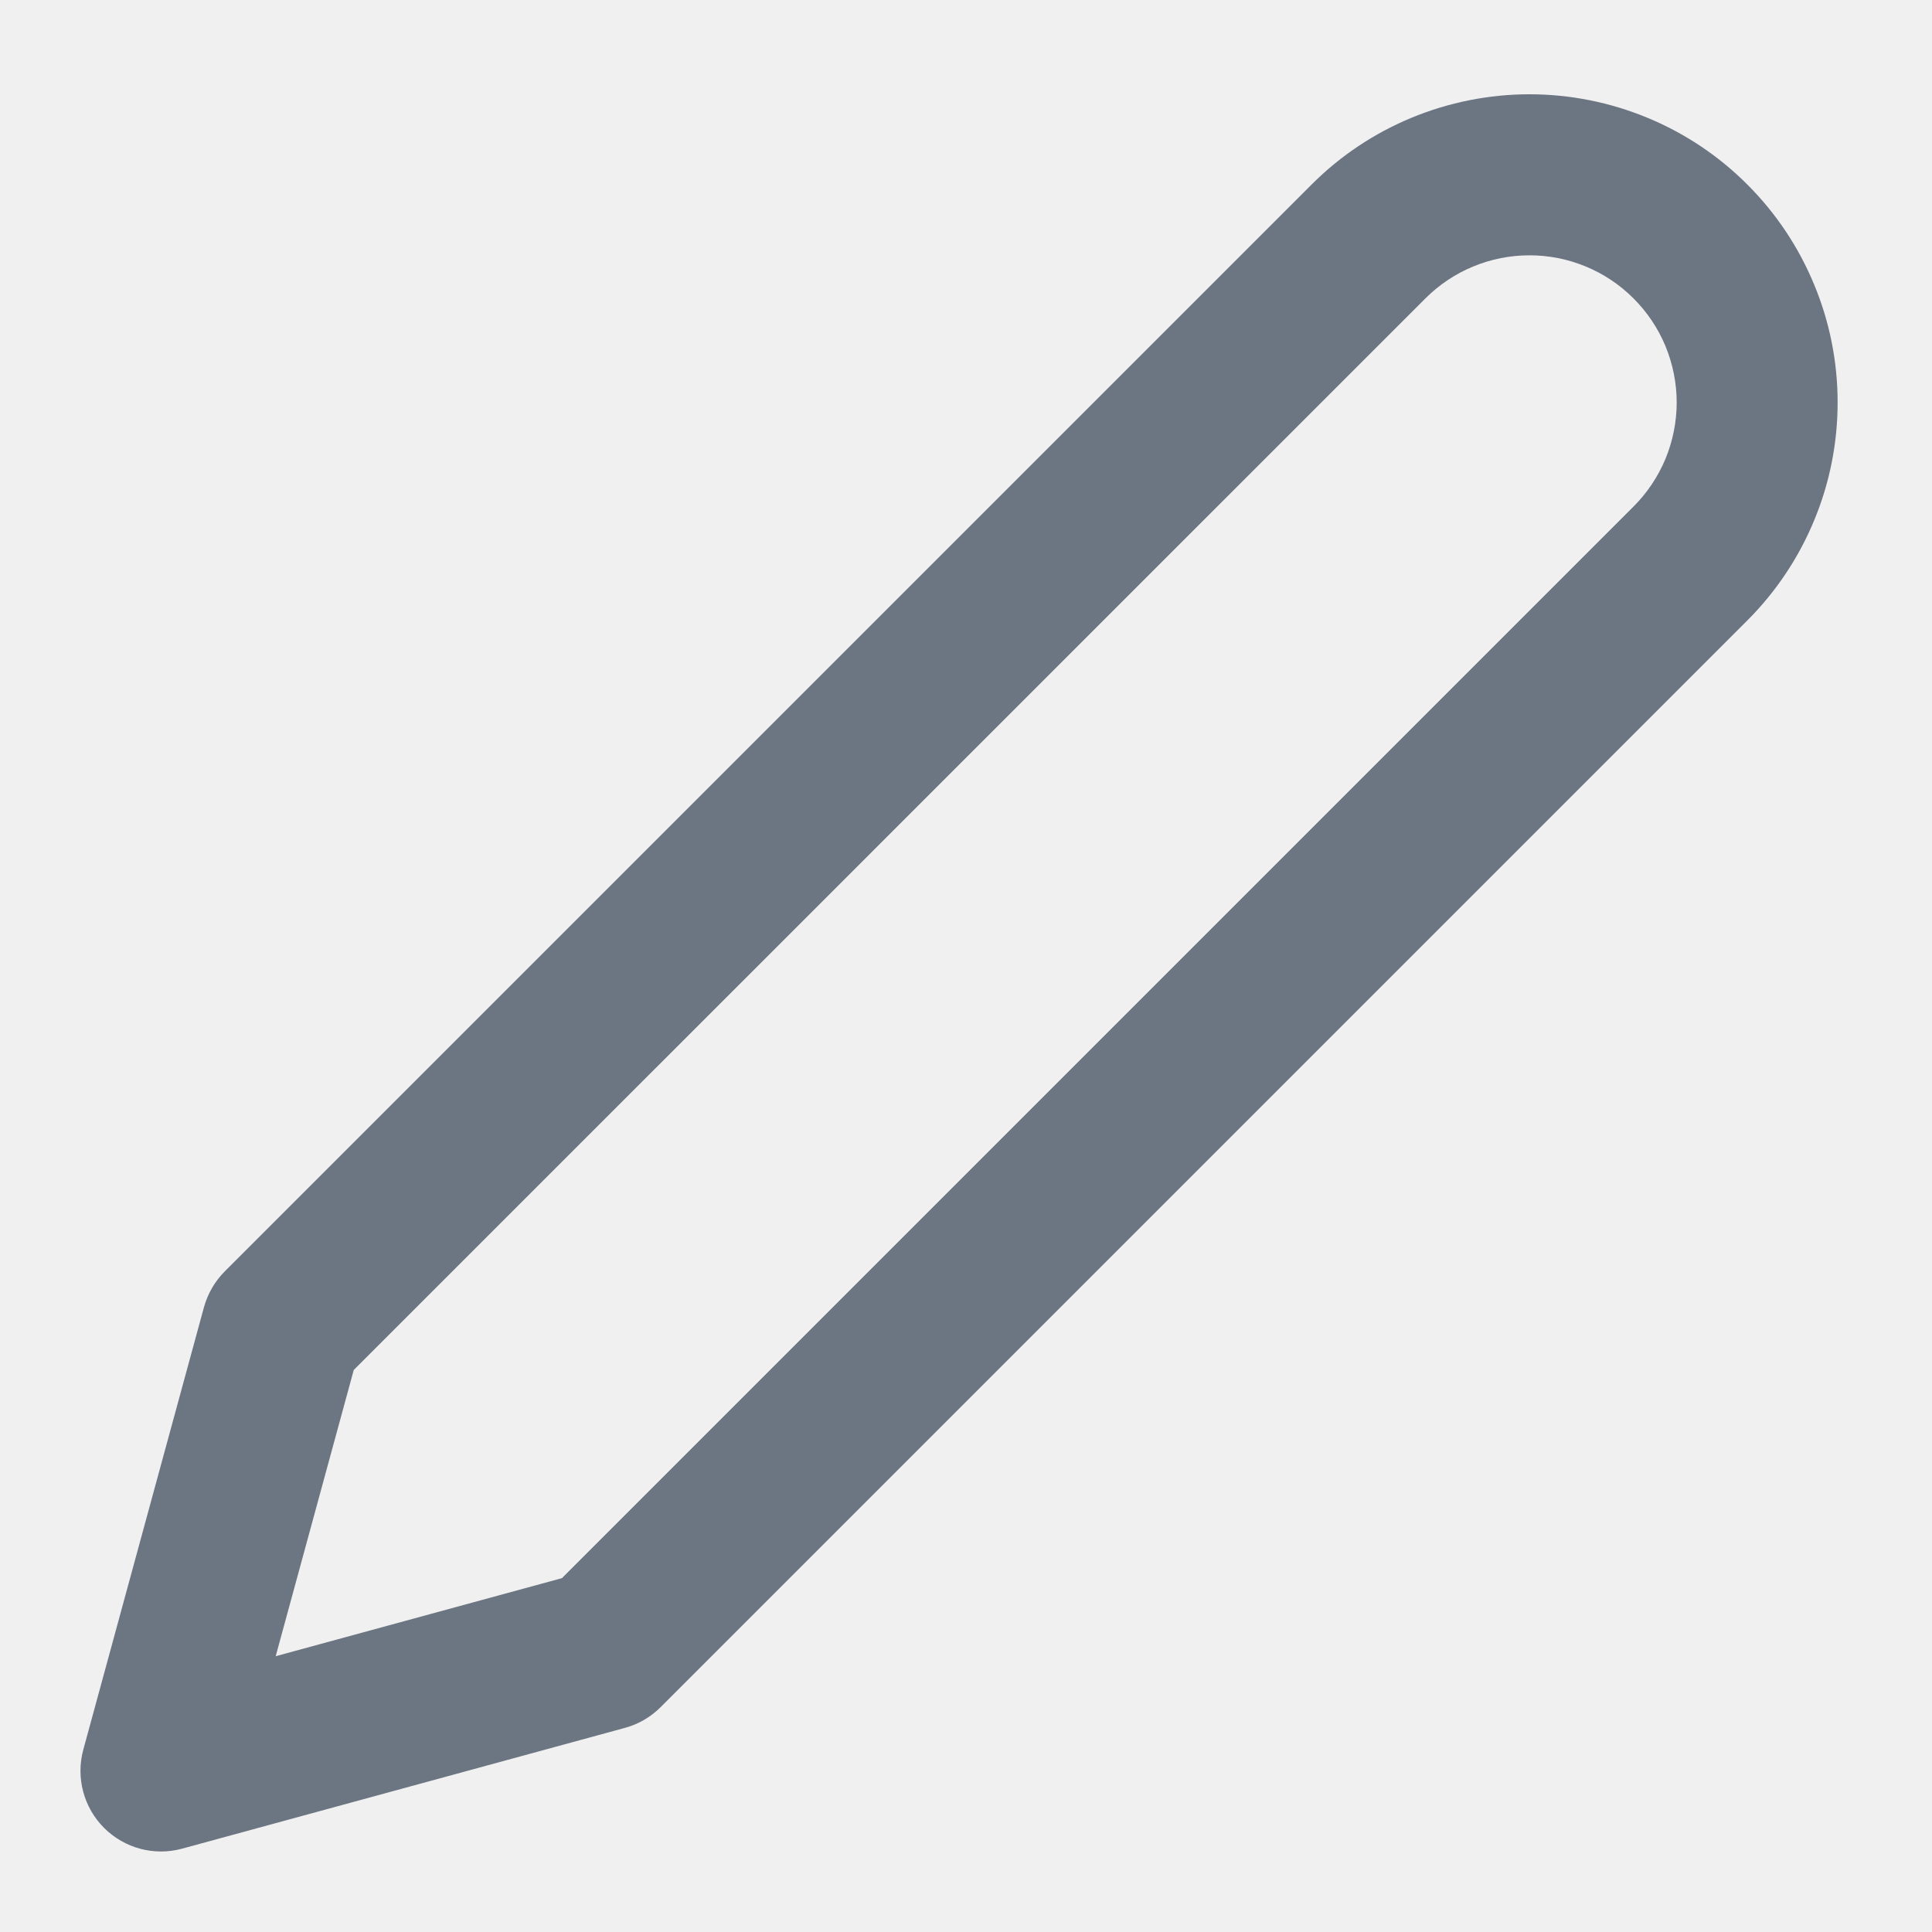
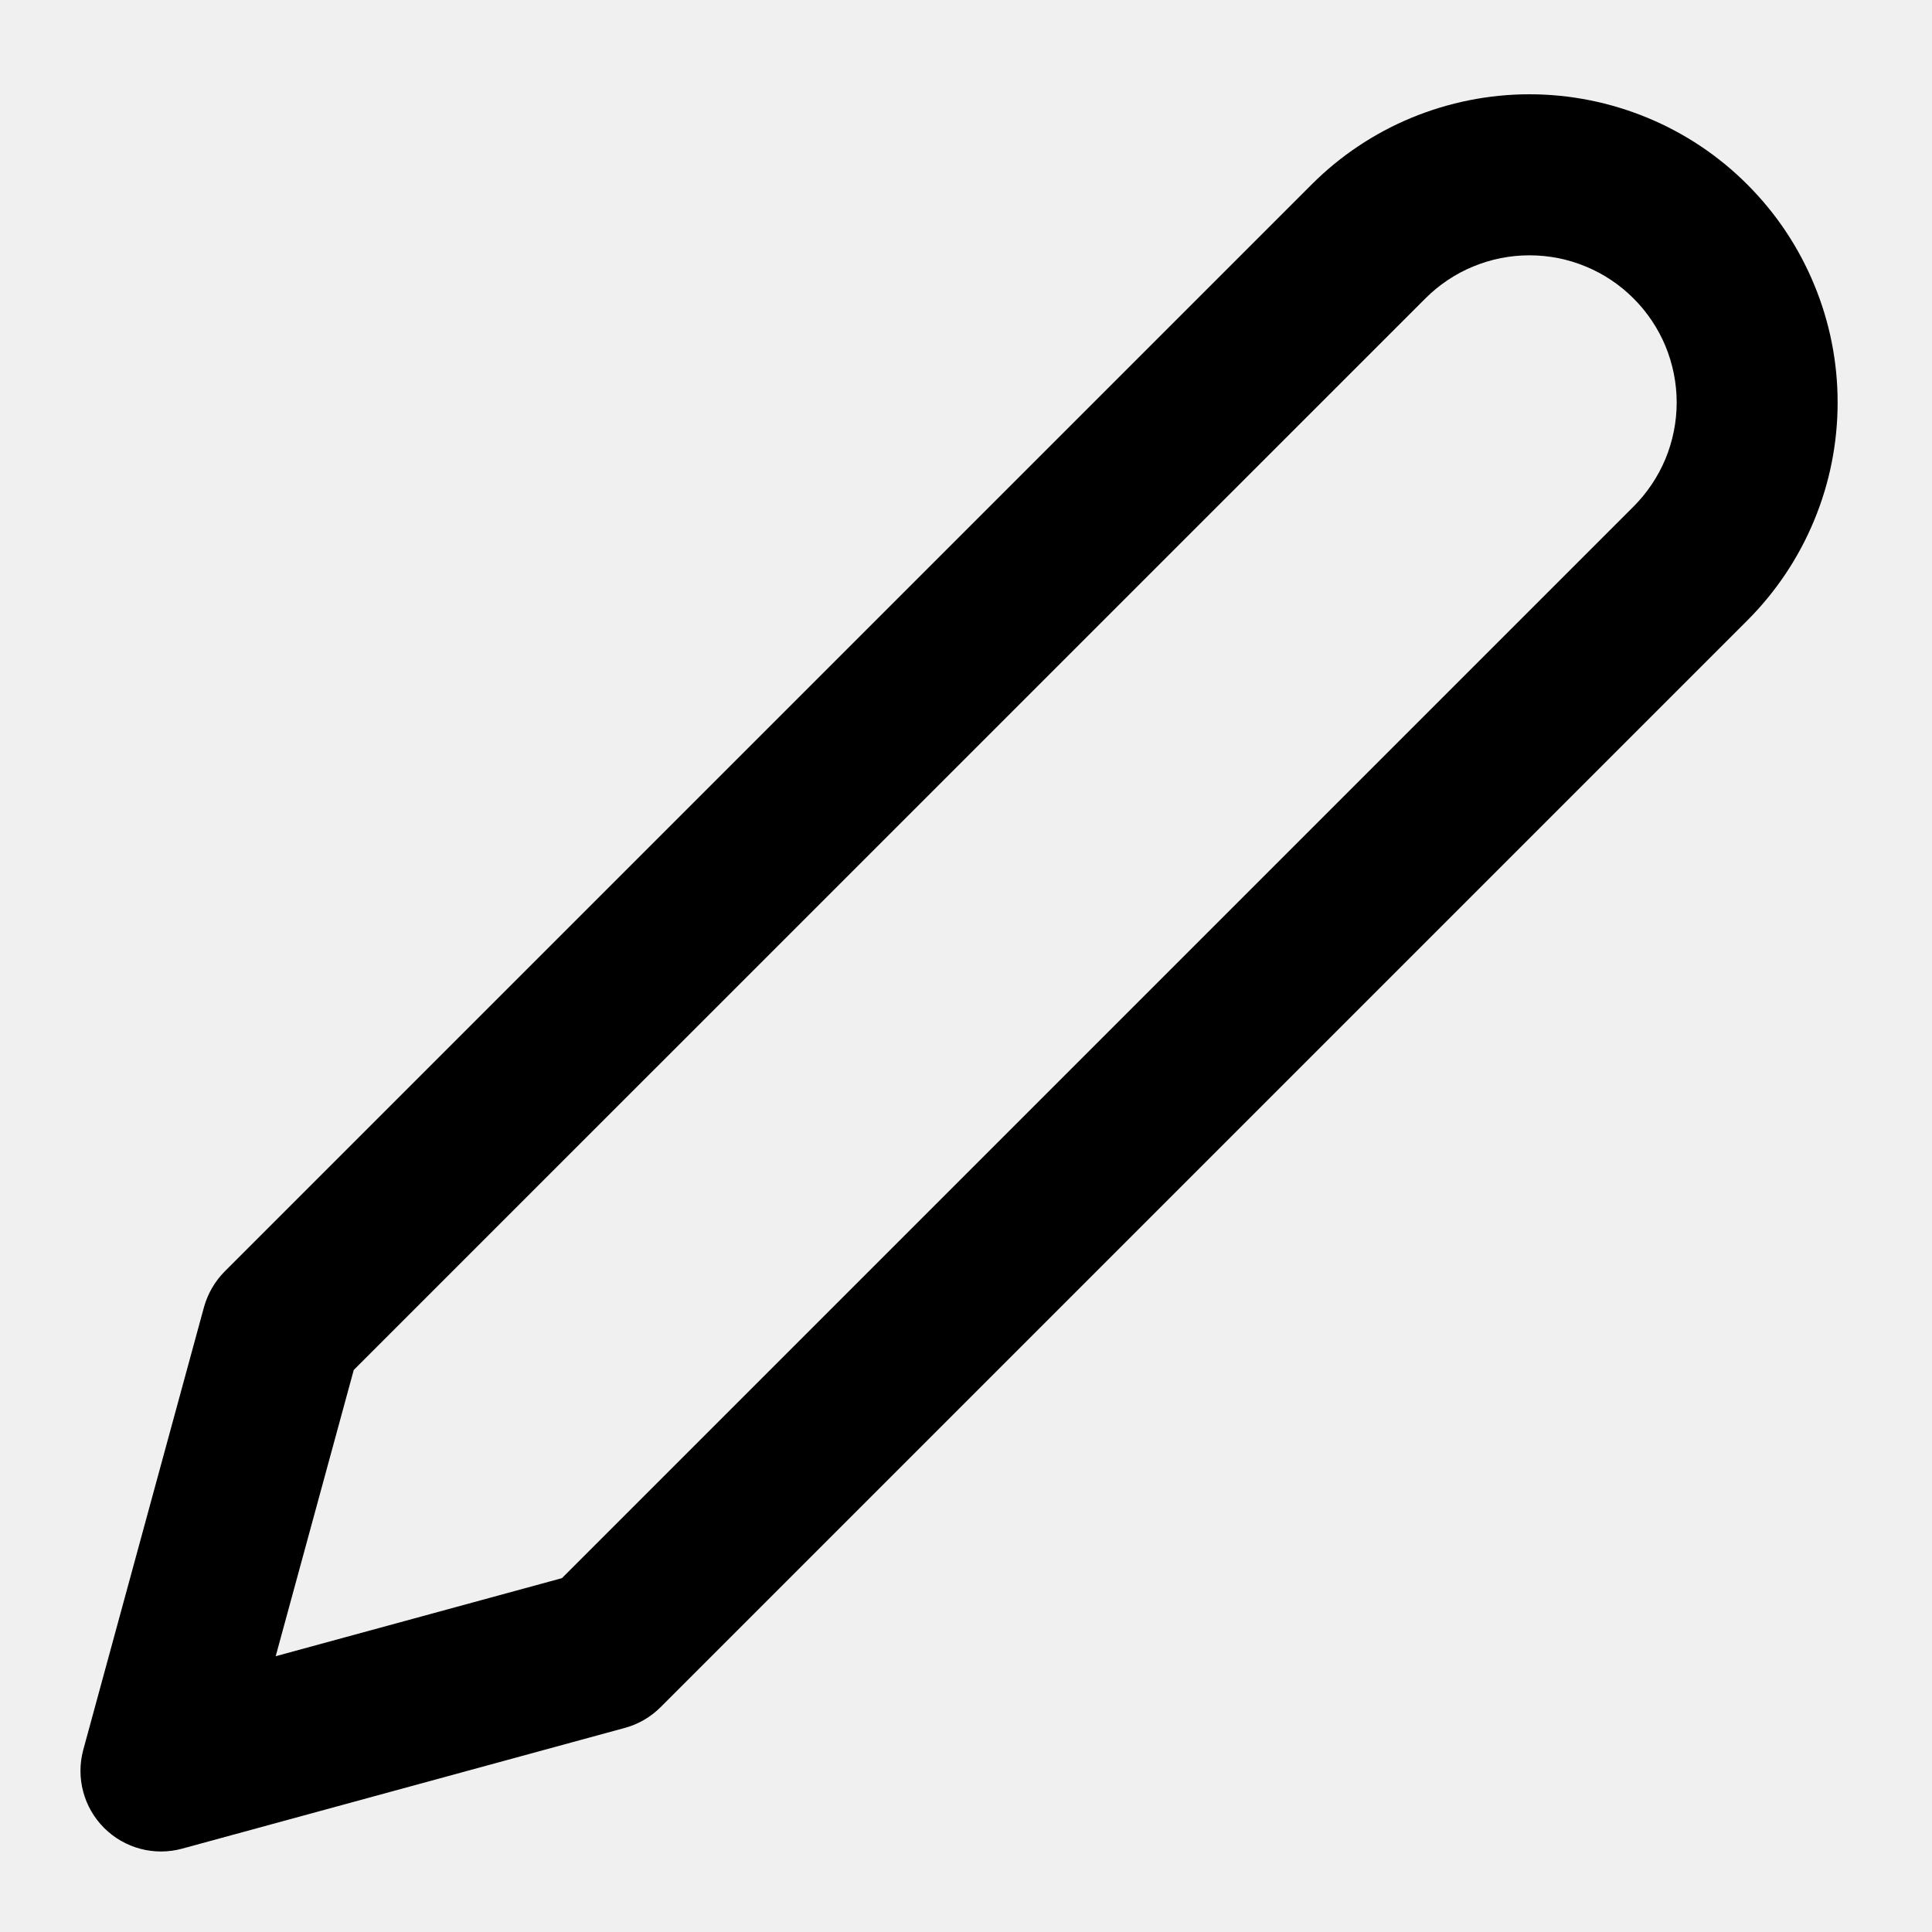
<svg xmlns="http://www.w3.org/2000/svg" width="20" height="20" viewBox="0 0 20 20" fill="none">
  <g clip-path="url(#clip0_430_14229)">
-     <path fill-rule="evenodd" clip-rule="evenodd" d="M15.833 0.976C15.414 0.976 14.999 1.059 14.612 1.219C14.225 1.379 13.873 1.614 13.577 1.911L2.327 13.161C2.225 13.263 2.151 13.391 2.112 13.53L0.862 18.114C0.784 18.402 0.866 18.711 1.077 18.922C1.289 19.134 1.597 19.216 1.886 19.137L6.469 17.887C6.609 17.849 6.736 17.775 6.839 17.672L18.089 6.422C18.385 6.126 18.62 5.774 18.78 5.387C18.941 5 19.023 4.585 19.023 4.166C19.023 3.747 18.941 3.333 18.78 2.946C18.62 2.558 18.385 2.207 18.089 1.911C17.793 1.614 17.441 1.379 17.054 1.219C16.667 1.059 16.252 0.976 15.833 0.976ZM15.25 2.759C15.435 2.682 15.633 2.643 15.833 2.643C16.033 2.643 16.231 2.682 16.416 2.759C16.601 2.835 16.769 2.948 16.91 3.089C17.052 3.231 17.164 3.398 17.241 3.583C17.317 3.768 17.357 3.966 17.357 4.166C17.357 4.367 17.317 4.565 17.241 4.75C17.164 4.934 17.052 5.102 16.91 5.244L5.817 16.337L2.854 17.145L3.662 14.182L14.756 3.089C14.897 2.948 15.065 2.835 15.25 2.759Z" fill="#6C7582" />
+     <path fill-rule="evenodd" clip-rule="evenodd" d="M15.833 0.976C15.414 0.976 14.999 1.059 14.612 1.219C14.225 1.379 13.873 1.614 13.577 1.911L2.327 13.161C2.225 13.263 2.151 13.391 2.112 13.53L0.862 18.114C0.784 18.402 0.866 18.711 1.077 18.922C1.289 19.134 1.597 19.216 1.886 19.137L6.469 17.887C6.609 17.849 6.736 17.775 6.839 17.672L18.089 6.422C18.385 6.126 18.62 5.774 18.78 5.387C18.941 5 19.023 4.585 19.023 4.166C19.023 3.747 18.941 3.333 18.78 2.946C18.62 2.558 18.385 2.207 18.089 1.911C17.793 1.614 17.441 1.379 17.054 1.219C16.667 1.059 16.252 0.976 15.833 0.976ZM15.25 2.759C15.435 2.682 15.633 2.643 15.833 2.643C16.033 2.643 16.231 2.682 16.416 2.759C16.601 2.835 16.769 2.948 16.91 3.089C17.052 3.231 17.164 3.398 17.241 3.583C17.317 3.768 17.357 3.966 17.357 4.166C17.357 4.367 17.317 4.565 17.241 4.75C17.164 4.934 17.052 5.102 16.91 5.244L5.817 16.337L2.854 17.145L3.662 14.182L14.756 3.089C14.897 2.948 15.065 2.835 15.25 2.759Z" fill="currentColor" />
  </g>
  <defs>
    <clipPath id="clip0_430_14229">
      <rect width="20" height="20" fill="white" />
    </clipPath>
  </defs>
</svg>
